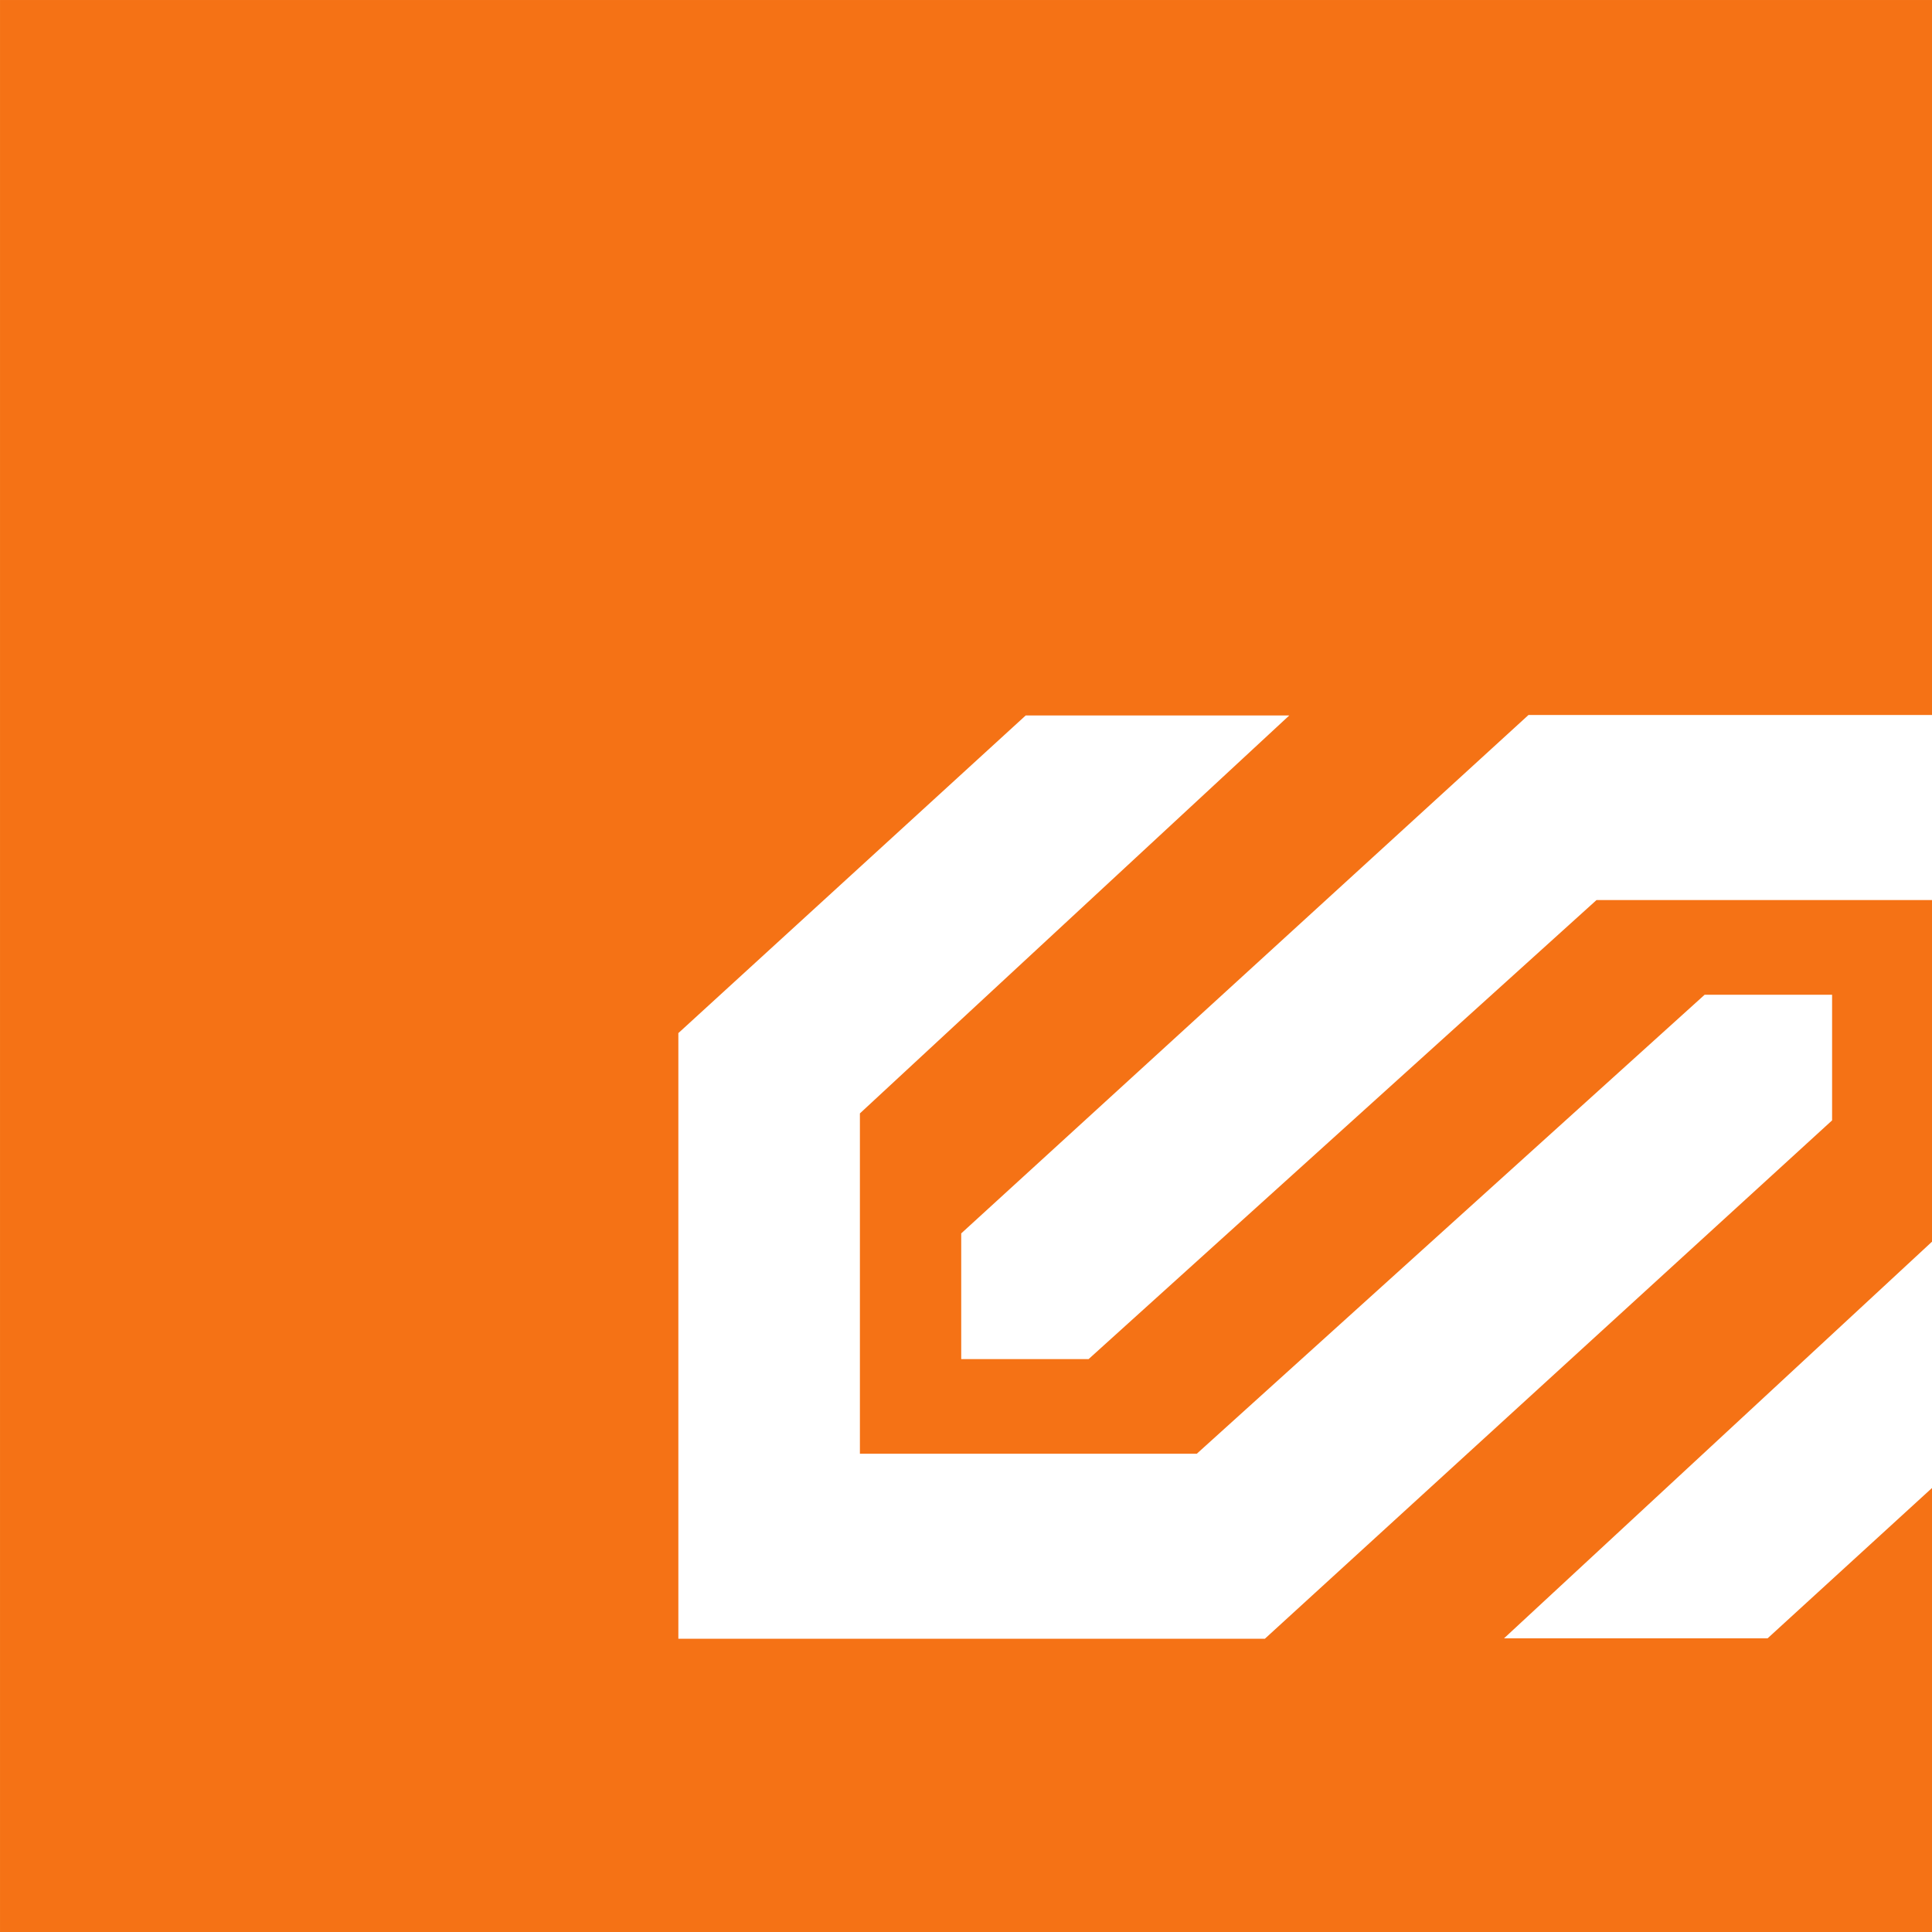
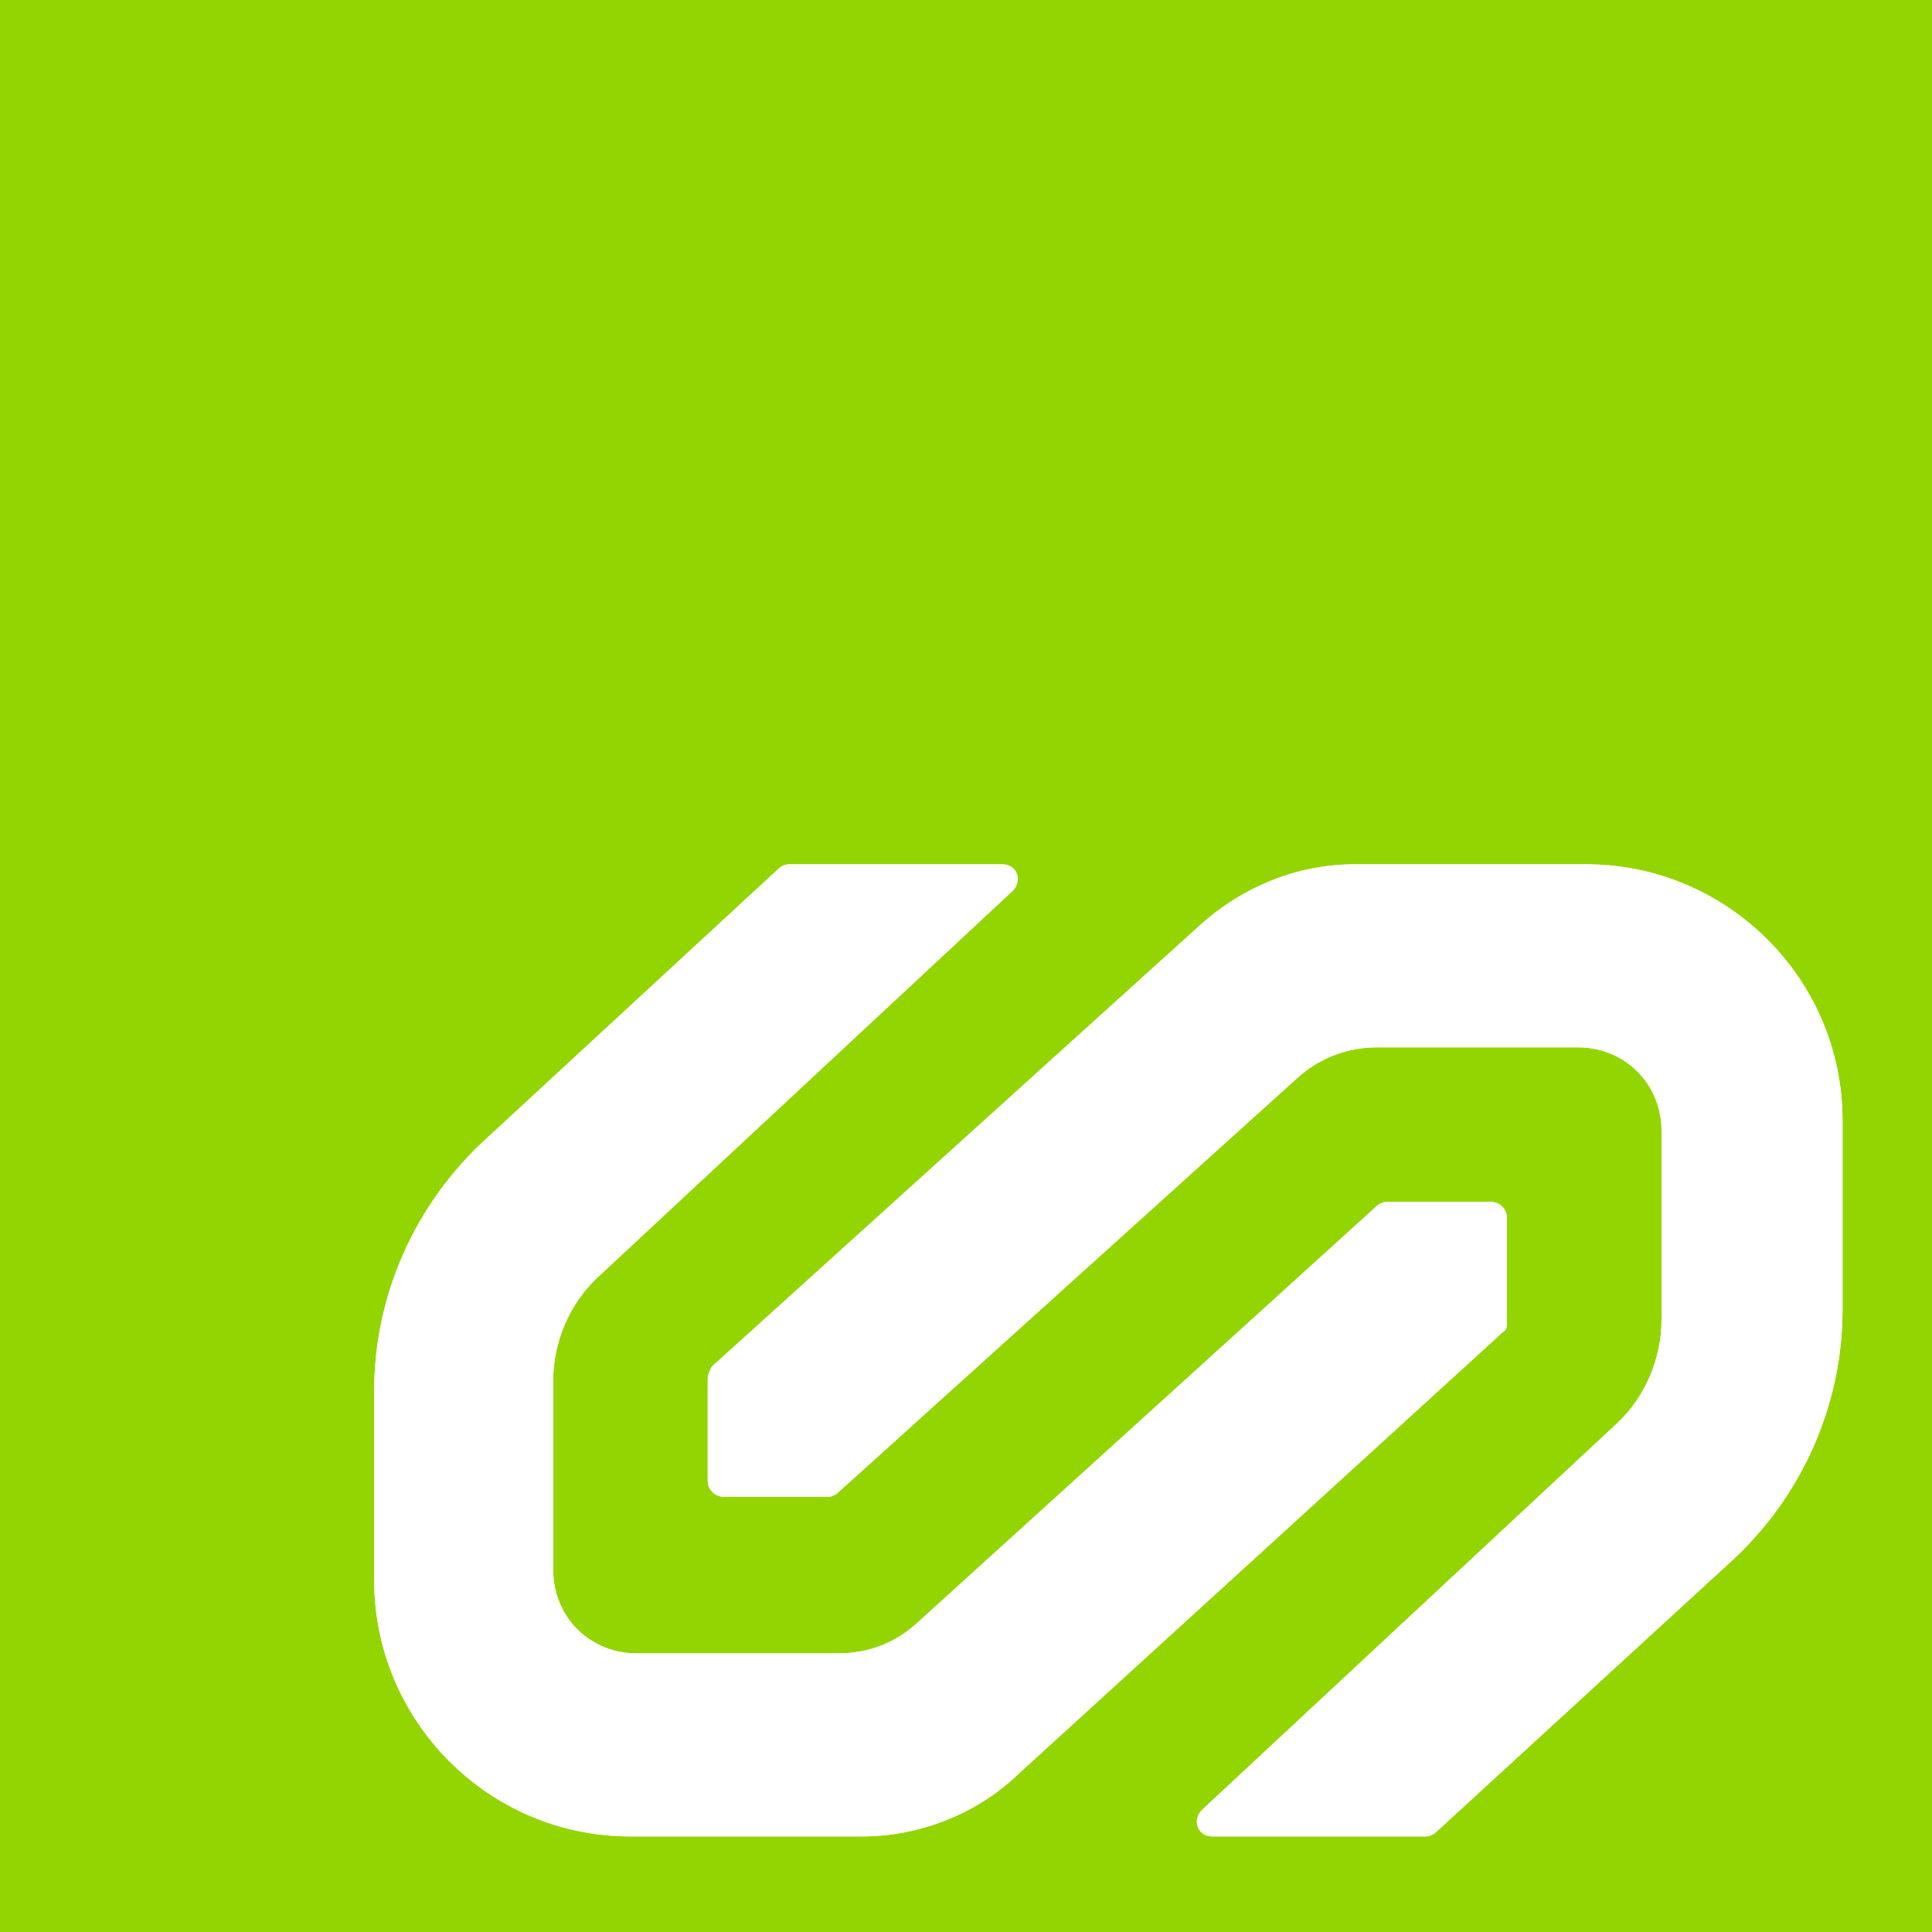
- <svg xmlns="http://www.w3.org/2000/svg" id="svg2" width="64" height="64" viewBox="0 0 64 64" xml:space="preserve" version="1.0">
-   <defs id="defs5">
-     <clipPath clipPathUnits="userSpaceOnUse" id="clipPath105">
-       <path d="m 4009.957,2397.957 42.163,0 0,-42.163 -42.163,0 0,42.163 z" id="path107" />
-     </clipPath>
-     <clipPath clipPathUnits="userSpaceOnUse" id="clipPath201">
-       <path d="m 4105.282,2260 121.224,0 0,-121.223 -121.224,0 0,121.223 z" id="path203" />
-     </clipPath>
-     <clipPath clipPathUnits="userSpaceOnUse" id="clipPath423">
-       <path d="m 4104.178,1990.476 121.147,0 0,-121.146 -121.147,0 0,121.146 z" id="path425" />
-     </clipPath>
-   </defs>
-   <g id="g11" transform="matrix(1.25,0,0,-1.25,-17.44588,1046.104)">
-     <path id="path99" style="fill:#f57215;fill-opacity:1;fill-rule:nonzero;stroke:none" d="m 13.957,836.883 51.2,0 0,-51.2 -51.2,0 0,51.2 z" />
-     <path id="path109" style="fill:#ffffff;fill-opacity:1;fill-rule:evenodd;stroke:none" d="m 41.14,817.923 6.984,0 -11.379,-10.546 0,-9.02 8.927,0 13.46,12.165 3.377,0 0,-3.33 -15.033,-13.738 -15.542,0 0,16.051 9.205,8.418 z" />
-     <path id="path111" style="fill:#ffffff;fill-opacity:1;fill-rule:evenodd;stroke:none" d="m 60.799,793.465 -6.985,0 11.379,10.546 0,9.02 -8.927,0 -13.46,-12.165 -3.376,0 0,3.331 15.033,13.738 15.542,0 0,-16.051 -9.205,-8.418 z" />
+ <svg xmlns="http://www.w3.org/2000/svg" version="1.1" id="Capa_1" x="0px" y="0px" viewBox="0 0 95 95" style="enable-background:new 0 0 95 95;" xml:space="preserve">
+   <style type="text/css">
+ 	.st0{fill:#93D500;}
+ 	.st1{fill:#FFFFFF;}
+ </style>
+   <g>
+     <rect y="0" class="st0" width="95" height="95" />
+     <g>
+       <path class="st1" d="M70.1,90.3H59.6c-0.7,0-1-0.8-0.5-1.3l20.4-19c1.4-1.3,2.2-3.2,2.2-5.1v-9.3c0-2.3-1.8-4.1-4.1-4.1h-9.9    c-1.4,0-2.8,0.5-3.9,1.5L41.2,73.4c-0.1,0.1-0.3,0.2-0.5,0.2h-5.1c-0.4,0-0.8-0.3-0.8-0.8v-5c0-0.2,0.1-0.4,0.2-0.6L59,45.5    c2.1-1.9,4.8-3,7.6-3H78c6.9,0,12.6,5.6,12.6,12.6v9.3c0,4.7-2,9.2-5.5,12.4L70.6,90.1C70.5,90.2,70.3,90.3,70.1,90.3" />
+       <path class="st1" d="M38.3,42.7L23.9,56c-3.5,3.2-5.5,7.7-5.5,12.4v9.3c0,6.9,5.6,12.6,12.6,12.6h11.4c2.8,0,5.6-1.1,7.6-3    l23.9-21.8c0.2-0.1,0.2-0.3,0.2-0.6v-5c0-0.4-0.3-0.8-0.8-0.8h-5.1c-0.2,0-0.4,0.1-0.5,0.2L45.1,79.8c-1.1,1-2.4,1.5-3.9,1.5h-9.9    c-2.3,0-4.1-1.8-4.1-4.1v-9.3c0-1.9,0.8-3.8,2.2-5.1l20.4-19c0.5-0.5,0.2-1.3-0.5-1.3H38.8C38.6,42.5,38.4,42.6,38.3,42.7" />
+     </g>
+     <g>
+       <path class="st1" d="M70.1,90.3H59.6c-0.7,0-1-0.8-0.5-1.3l20.4-19c1.4-1.3,2.2-3.2,2.2-5.1v-9.3c0-2.3-1.8-4.1-4.1-4.1h-9.9    c-1.4,0-2.8,0.5-3.9,1.5L41.2,73.4c-0.1,0.1-0.3,0.2-0.5,0.2h-5.1c-0.4,0-0.8-0.3-0.8-0.8v-5c0-0.2,0.1-0.4,0.2-0.6L59,45.5    c2.1-1.9,4.8-3,7.6-3H78c6.9,0,12.6,5.6,12.6,12.6v9.3c0,4.7-2,9.2-5.5,12.4L70.6,90.1C70.5,90.2,70.3,90.3,70.1,90.3" />
+       <path class="st1" d="M38.3,42.7L23.9,56c-3.5,3.2-5.5,7.7-5.5,12.4v9.3c0,6.9,5.6,12.6,12.6,12.6h11.4c2.8,0,5.6-1.1,7.6-3    l23.9-21.8c0.2-0.1,0.2-0.3,0.2-0.6v-5c0-0.4-0.3-0.8-0.8-0.8h-5.1c-0.2,0-0.4,0.1-0.5,0.2L45.1,79.8c-1.1,1-2.4,1.5-3.9,1.5h-9.9    c-2.3,0-4.1-1.8-4.1-4.1v-9.3c0-1.9,0.8-3.8,2.2-5.1l20.4-19c0.5-0.5,0.2-1.3-0.5-1.3H38.8C38.6,42.5,38.4,42.6,38.3,42.7" />
+     </g>
  </g>
</svg>
